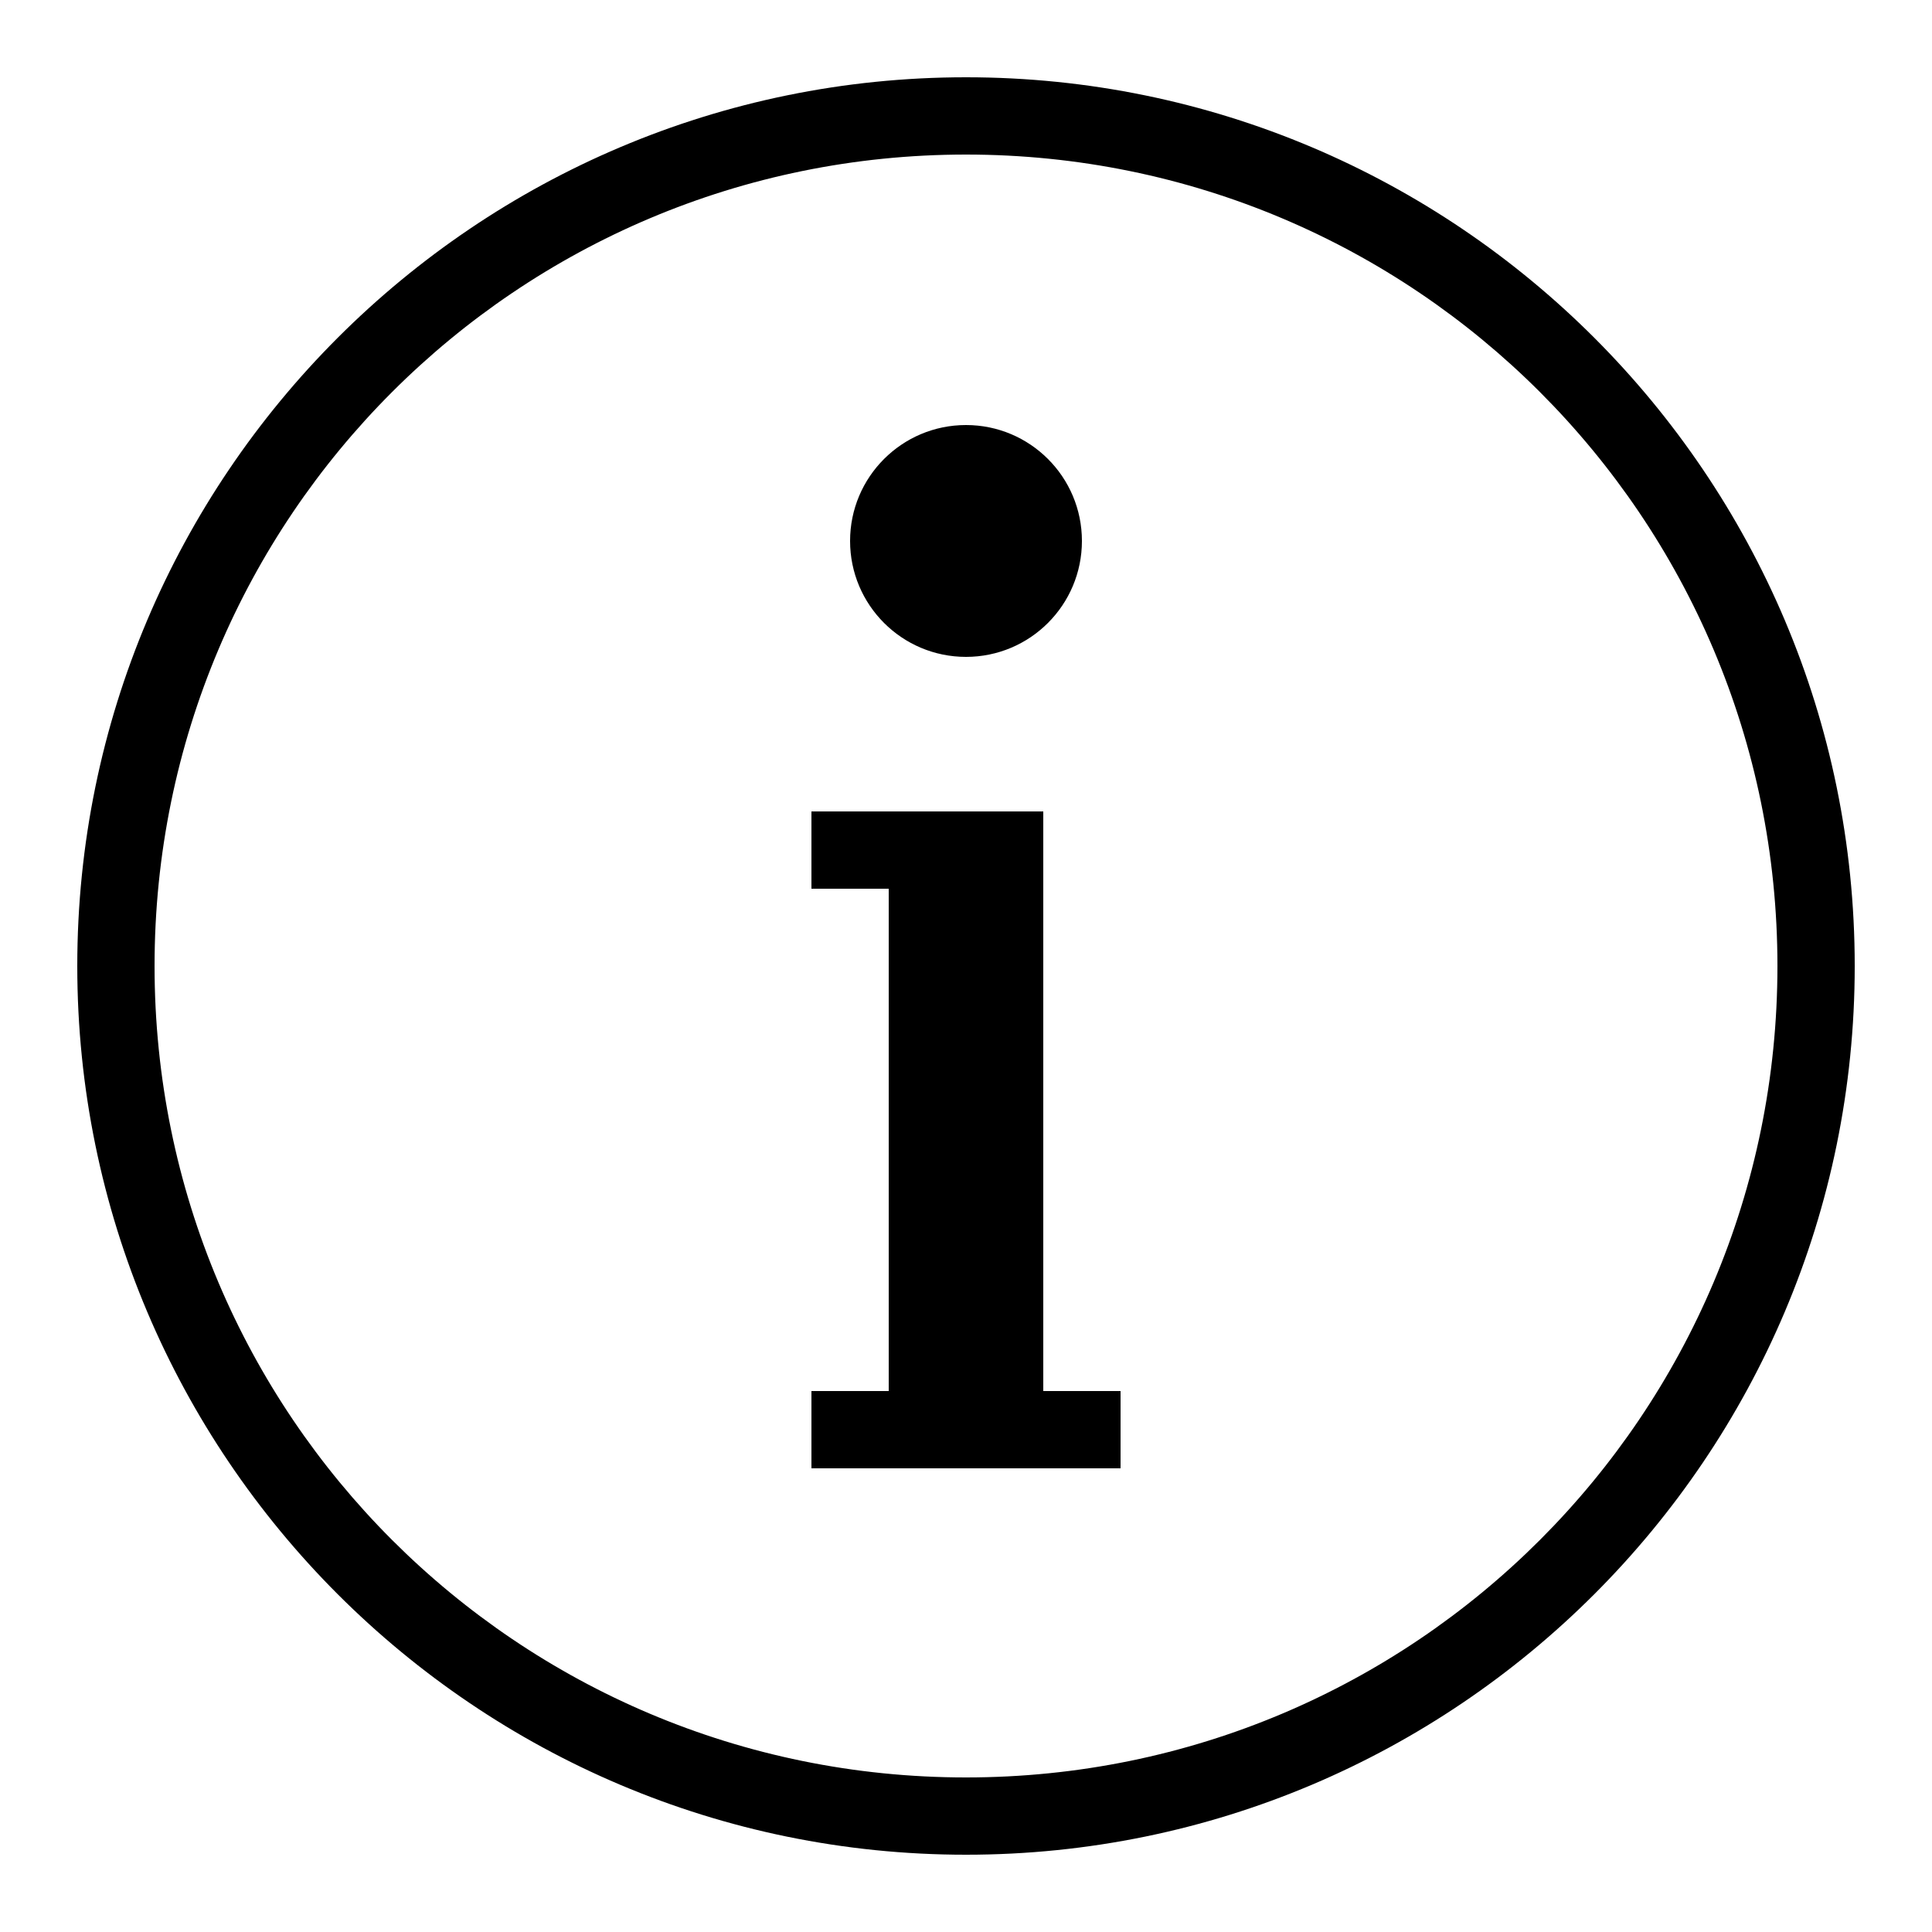
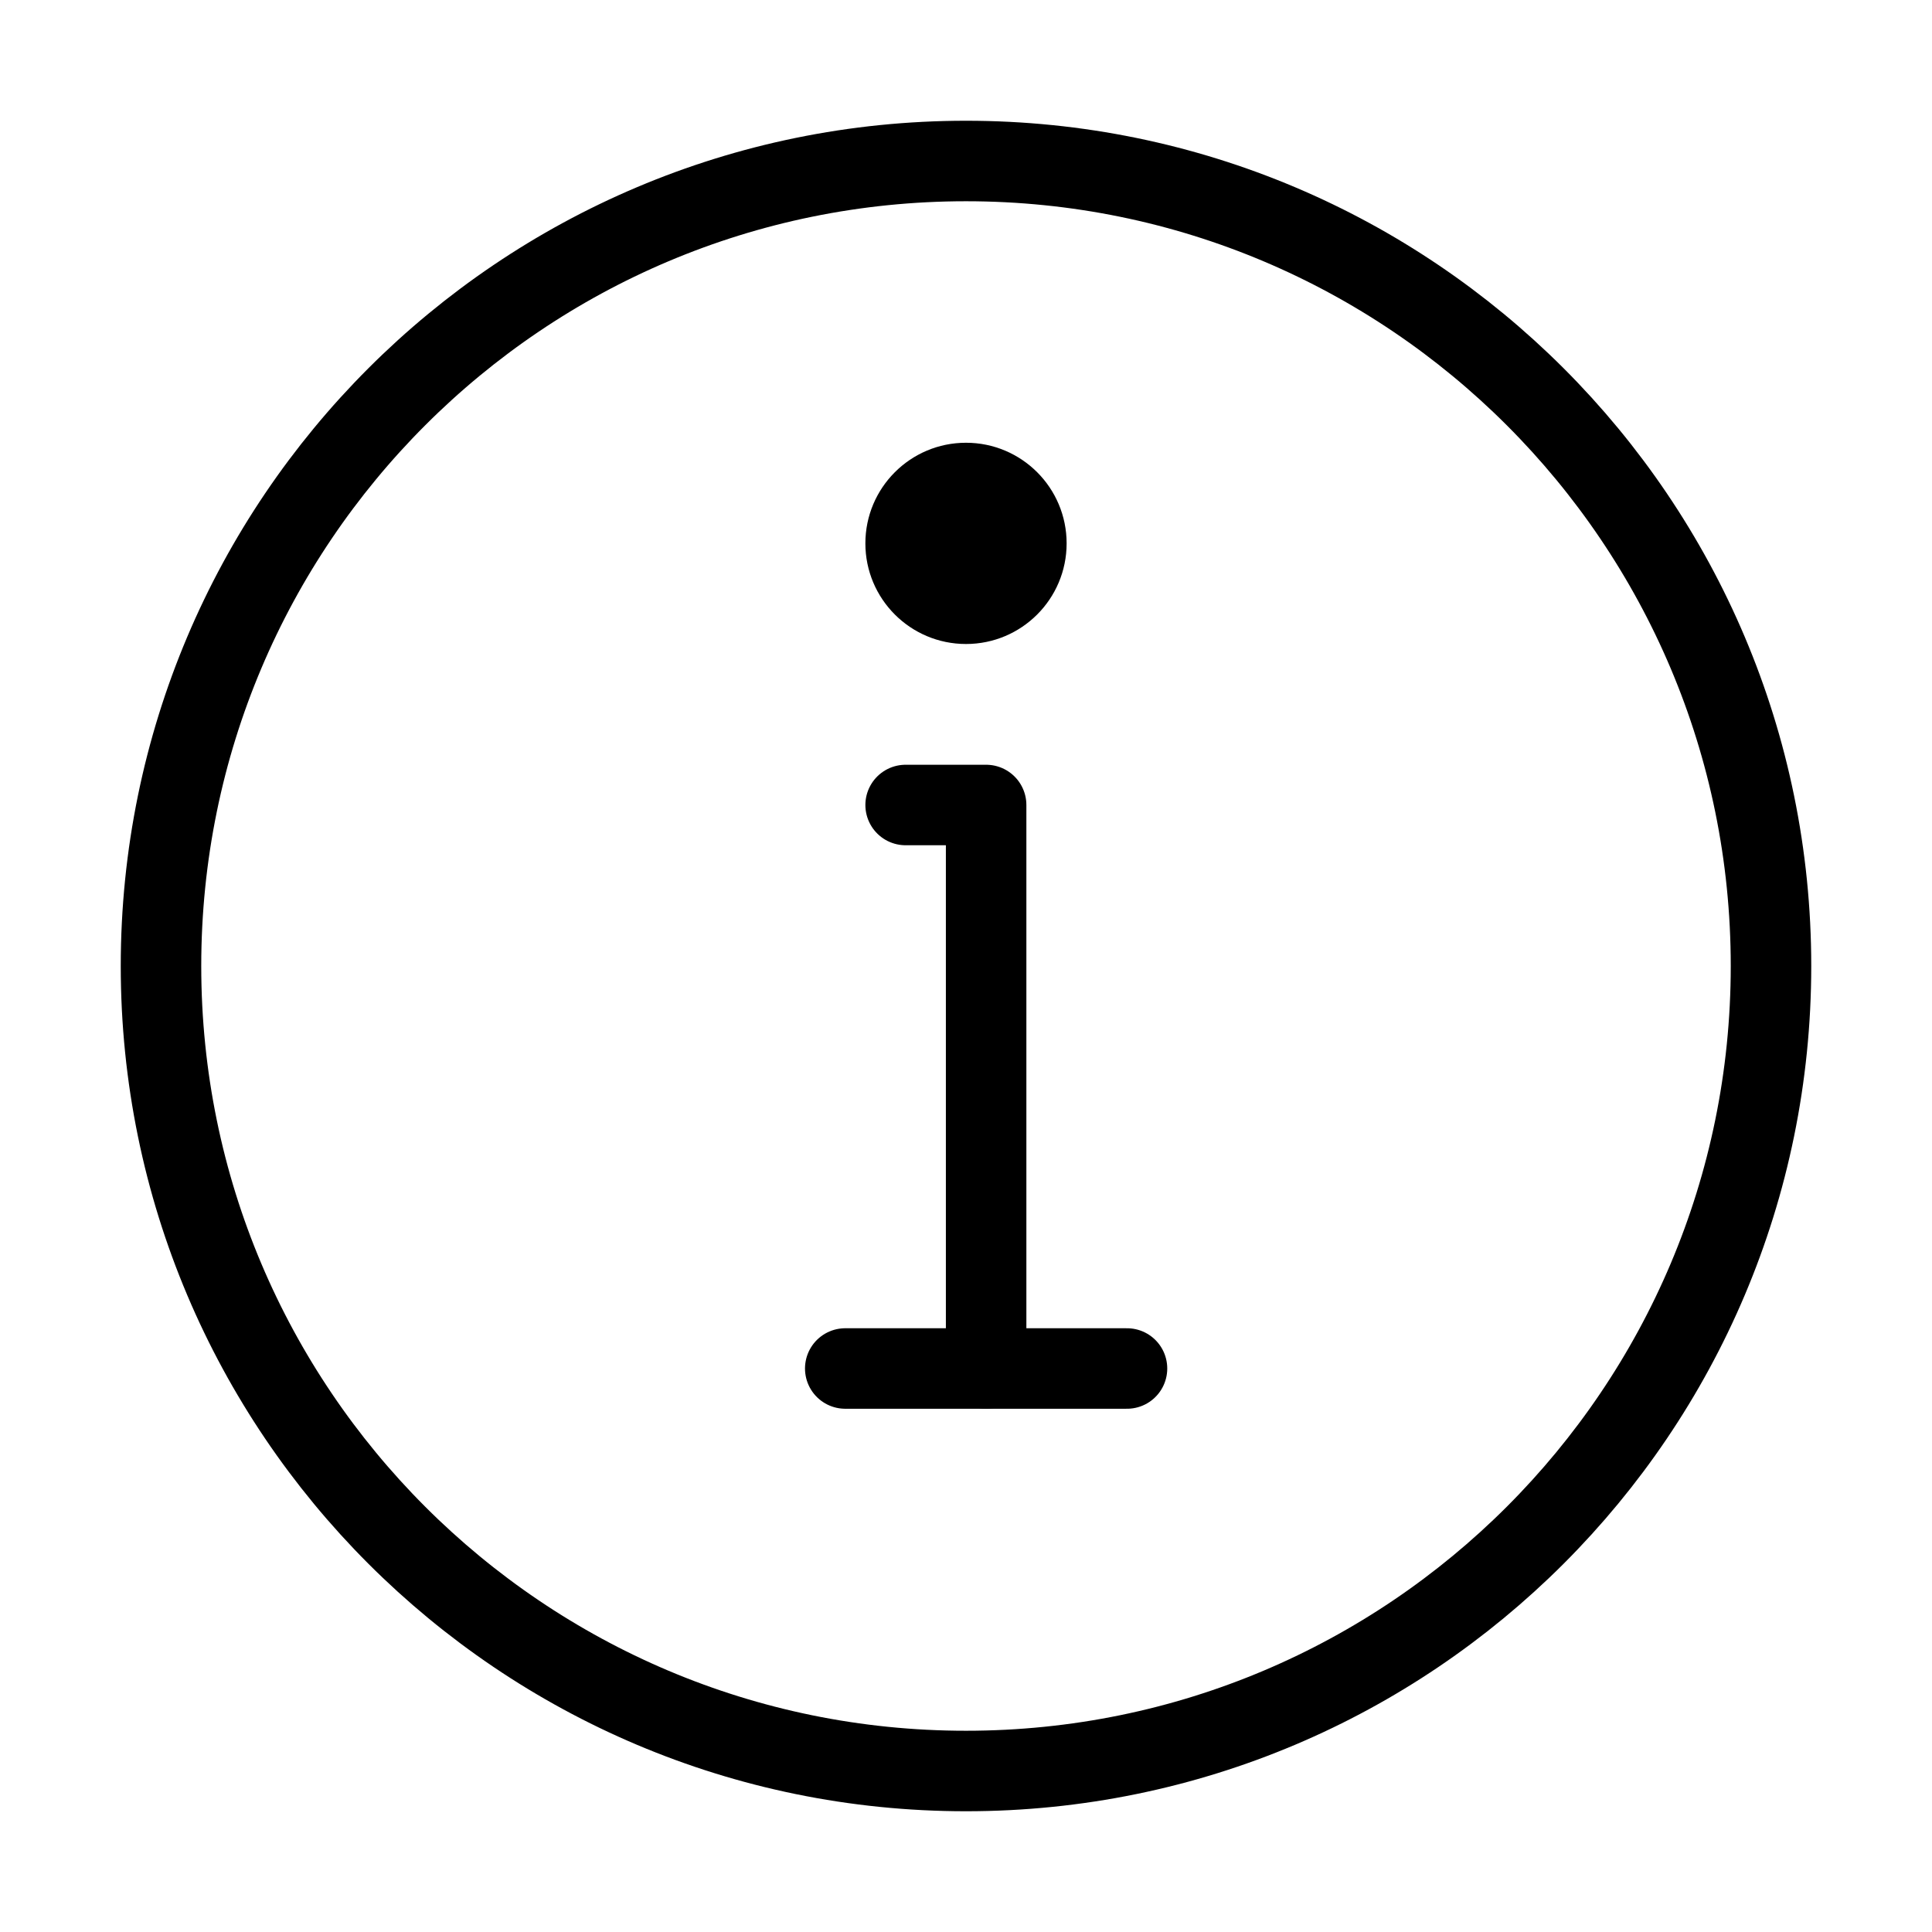
- <svg xmlns="http://www.w3.org/2000/svg" viewBox="0 0 50 50" width="50px" height="50px">
-   <path d="M 25 2 C 12.309 2 2 12.309 2 25 C 2 37.691 12.309 48 25 48 C 37.691 48 48 37.691 48 25 C 48 12.309 37.691 2 25 2 z M 25 4 C 36.61 4 46 13.39 46 25 C 46 36.61 36.61 46 25 46 C 13.39 46 4 36.61 4 25 C 4 13.39 13.39 4 25 4 z M 25 11 A 3 3 0 0 0 22 14 A 3 3 0 0 0 25 17 A 3 3 0 0 0 28 14 A 3 3 0 0 0 25 11 z M 21 21 L 21 23 L 22 23 L 23 23 L 23 36 L 22 36 L 21 36 L 21 38 L 22 38 L 23 38 L 27 38 L 28 38 L 29 38 L 29 36 L 28 36 L 27 36 L 27 21 L 26 21 L 22 21 L 21 21 z" />
+ <svg xmlns="http://www.w3.org/2000/svg" width="36" height="36" viewBox="0 0 48 48" fill="none">
+   <path d="M24 44C29.523 44 34.523 41.761 38.142 38.142C41.761 34.523 44 29.523 44 24C44 18.477 41.761 13.477 38.142 9.858C34.523 6.239 29.523 4 24 4C18.477 4 13.477 6.239 9.858 9.858C6.239 13.477 4 18.477 4 24C4 29.523 6.239 34.523 9.858 38.142C13.477 41.761 18.477 44 24 44Z" fill="none" stroke="#000" stroke-width="2" stroke-linejoin="round" />
+   <path fill-rule="evenodd" clip-rule="evenodd" d="M24 11C25.381 11 26.5 12.119 26.5 13.5C26.5 14.881 25.381 16 24 16C22.619 16 21.5 14.881 21.5 13.5C21.5 12.119 22.619 11 24 11Z" fill="#000" />
+   <path d="M24.5 34V20H23.5H22.5" stroke="#000" stroke-width="2" stroke-linecap="round" stroke-linejoin="round" />
+   <path d="M21 34H28" stroke="#000" stroke-width="2" stroke-linecap="round" stroke-linejoin="round" />
</svg>
